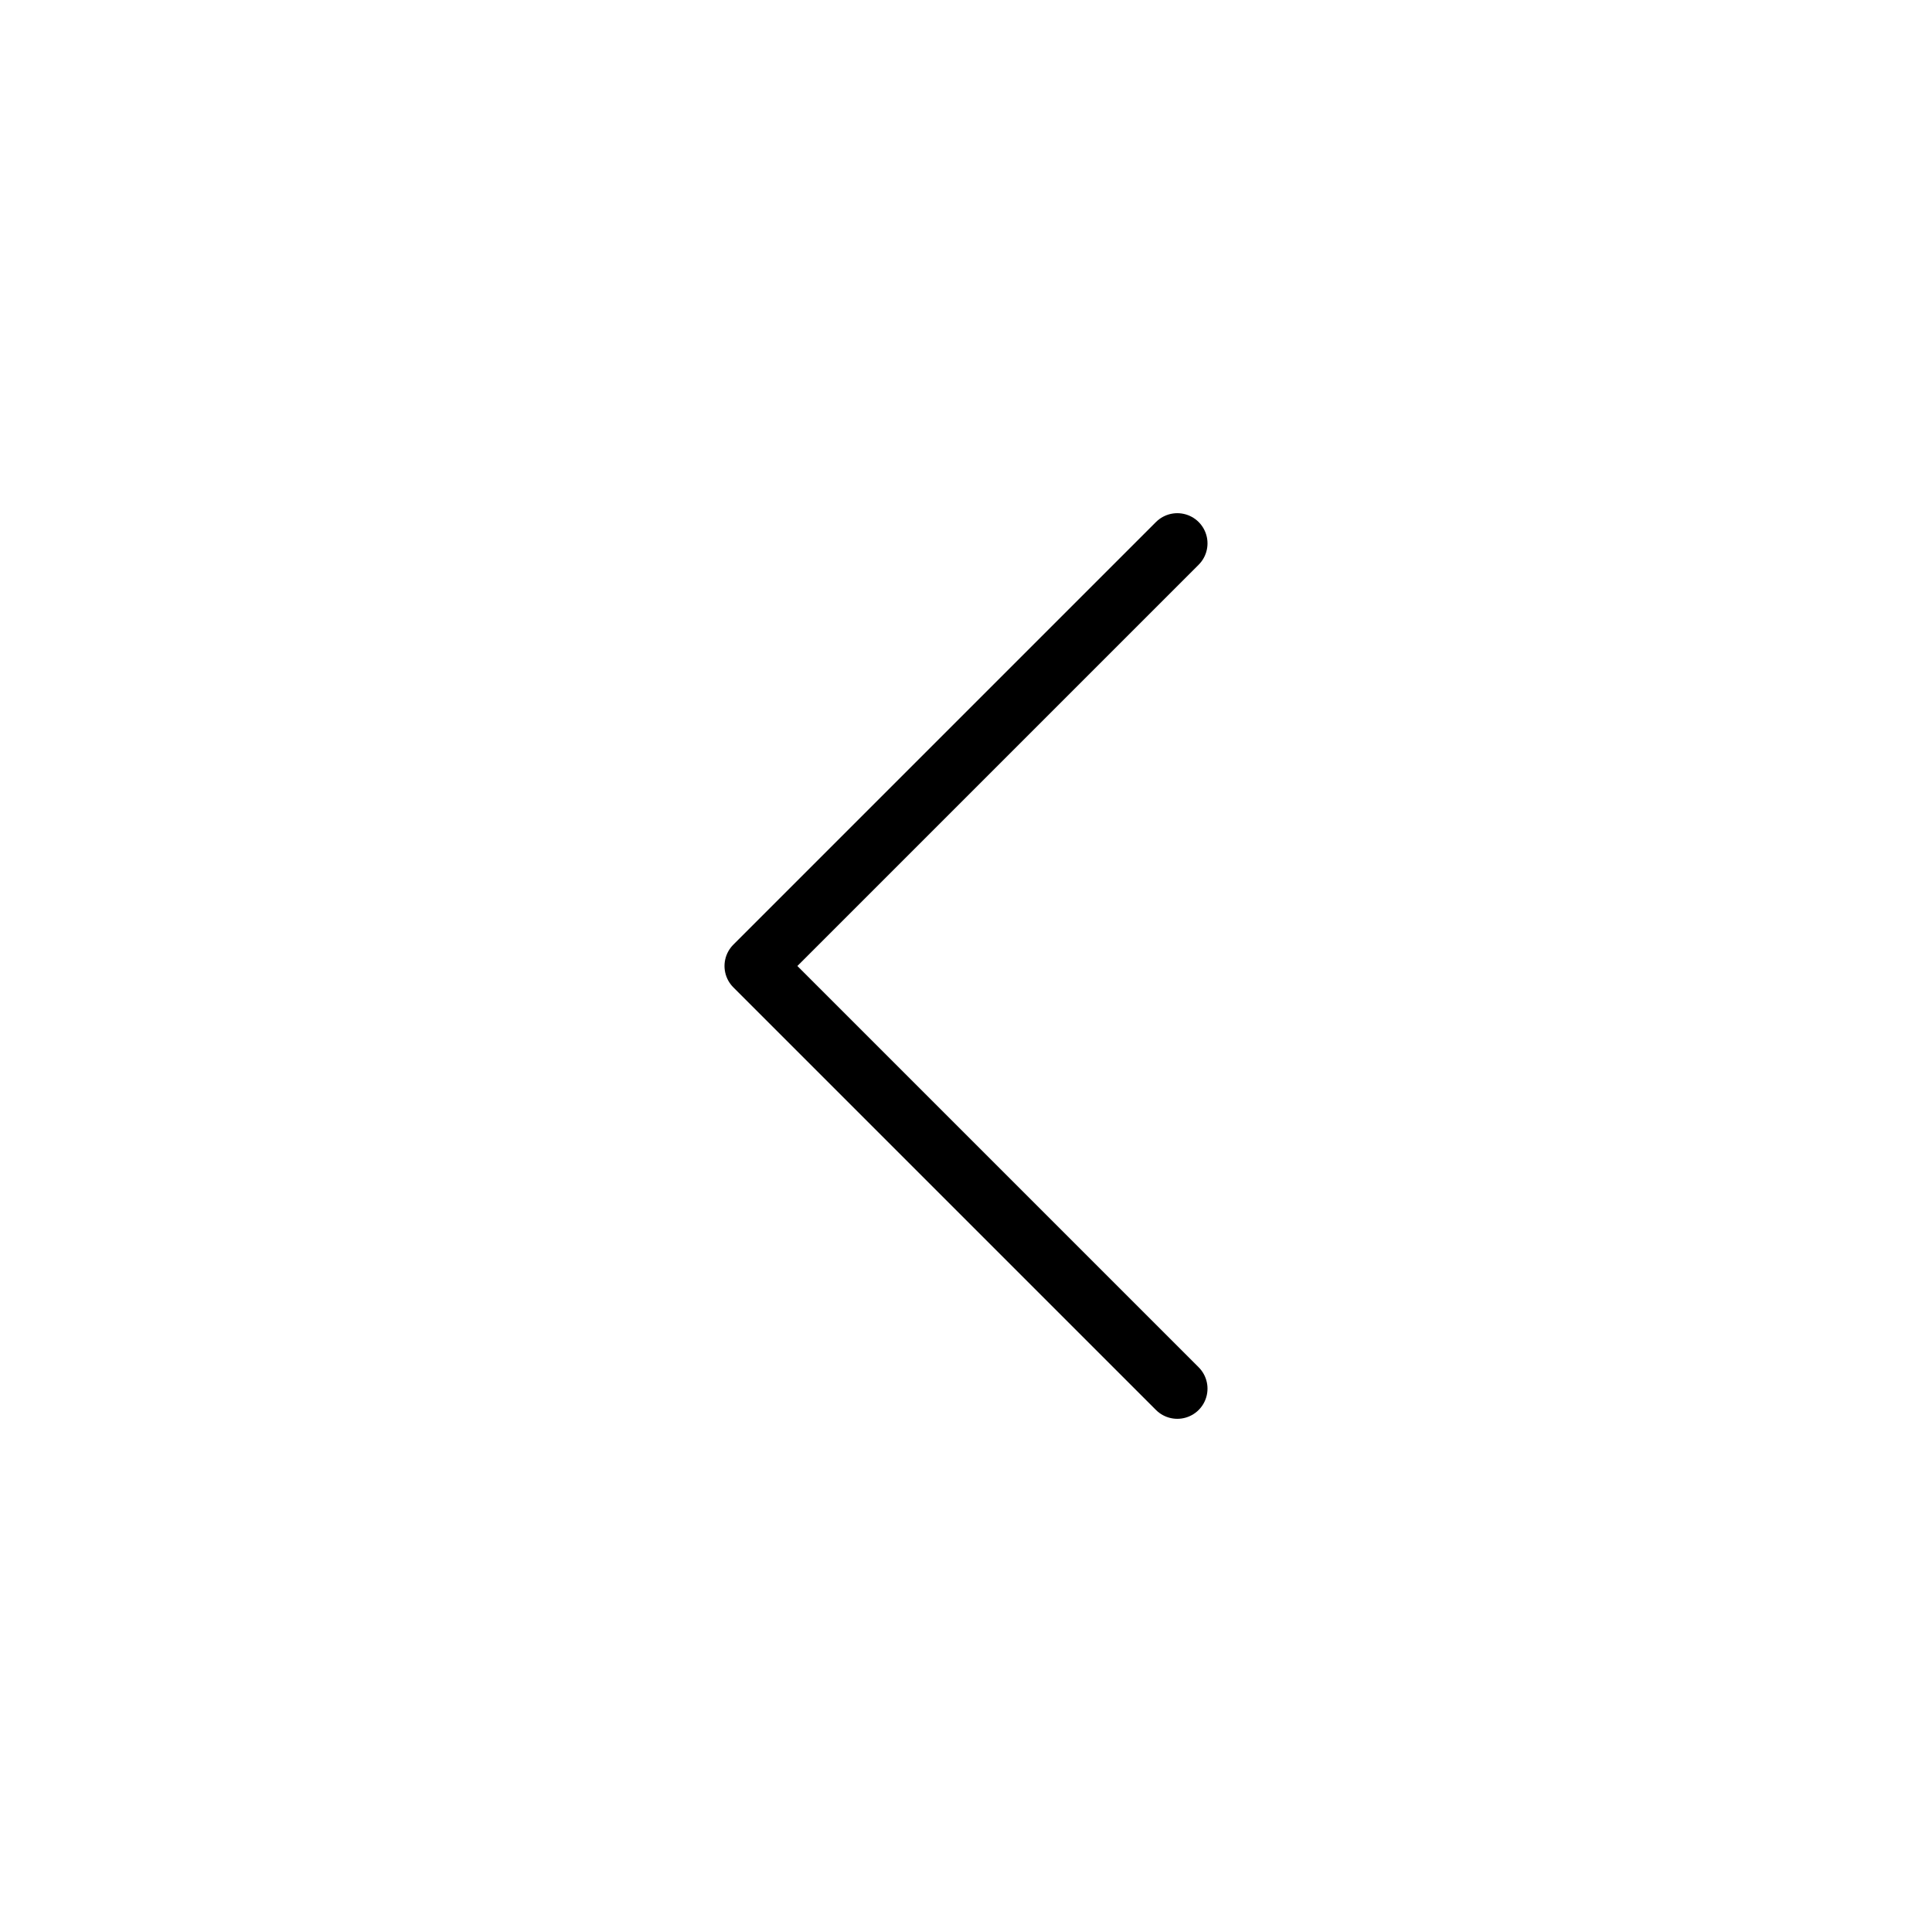
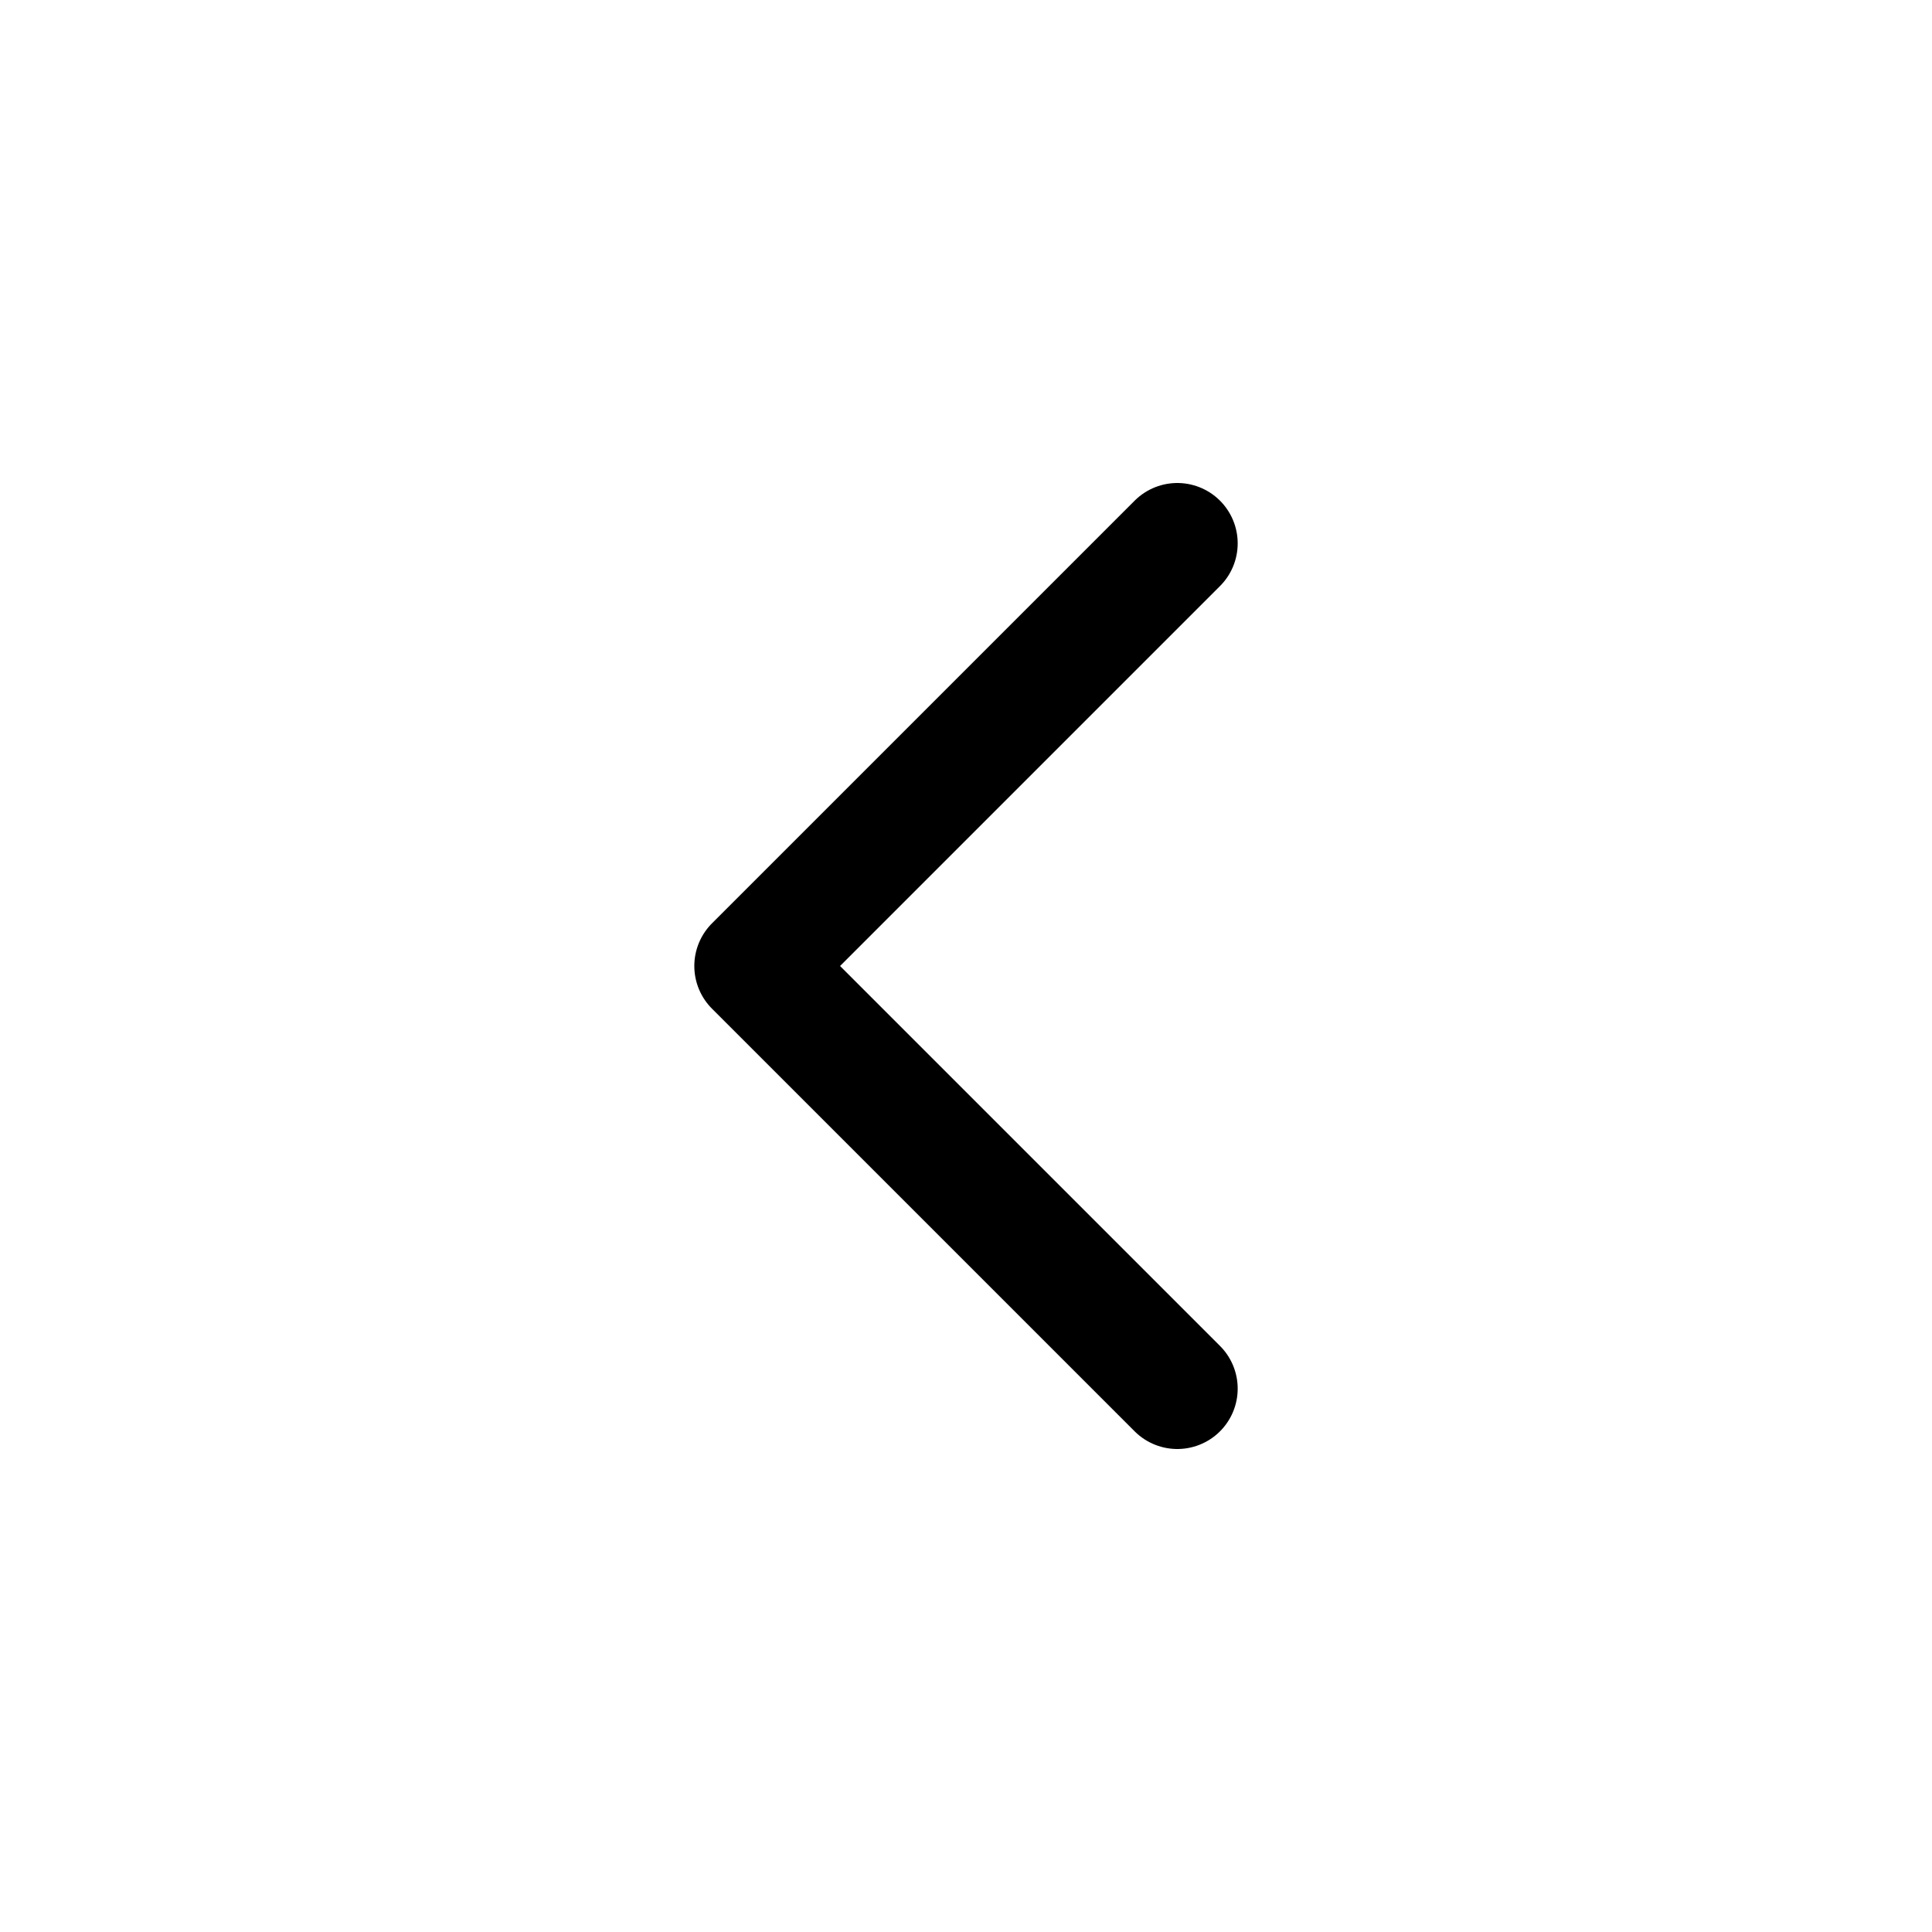
<svg xmlns="http://www.w3.org/2000/svg" width="64" height="64" viewBox="0 0 64 64">
-   <polyline points="39 18 25 32 39 46" fill="none" stroke="#000" stroke-linecap="round" stroke-linejoin="round" stroke-width="2" />
+   <polyline points="39 18 25 32 39 46" fill="none" stroke="#000" stroke-linecap="round" stroke-linejoin="round" stroke-width="4" />
</svg>
